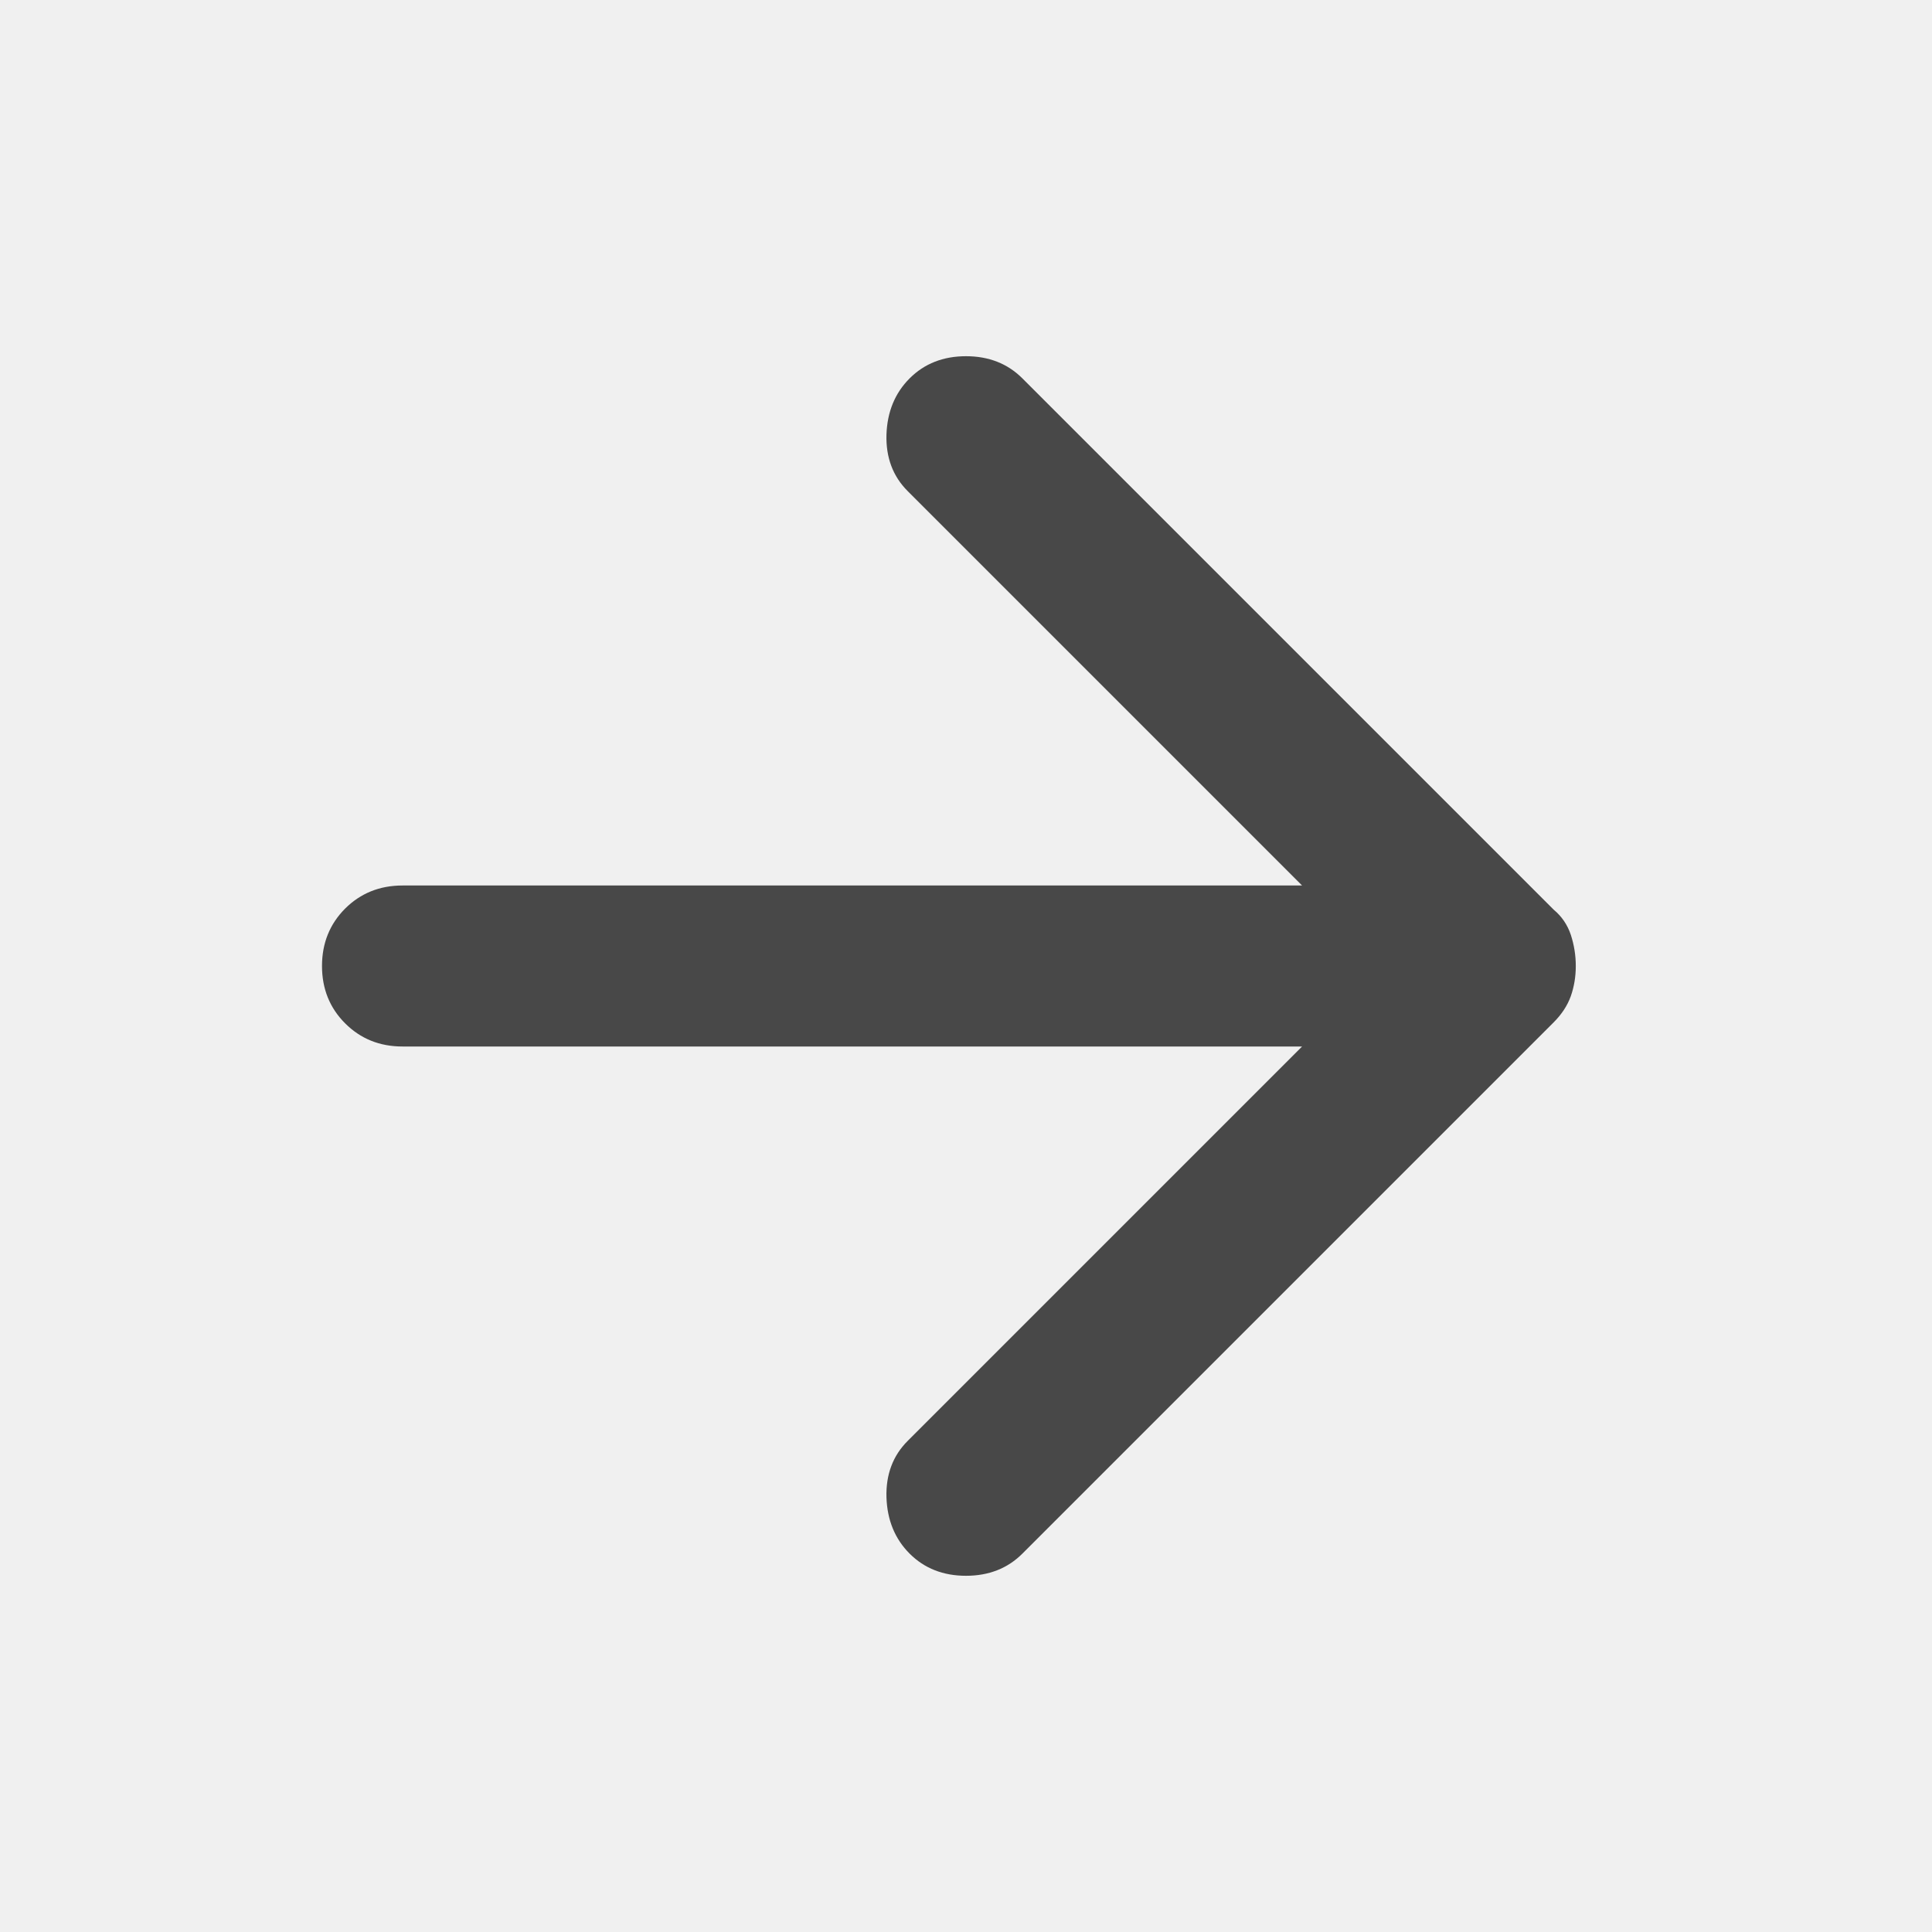
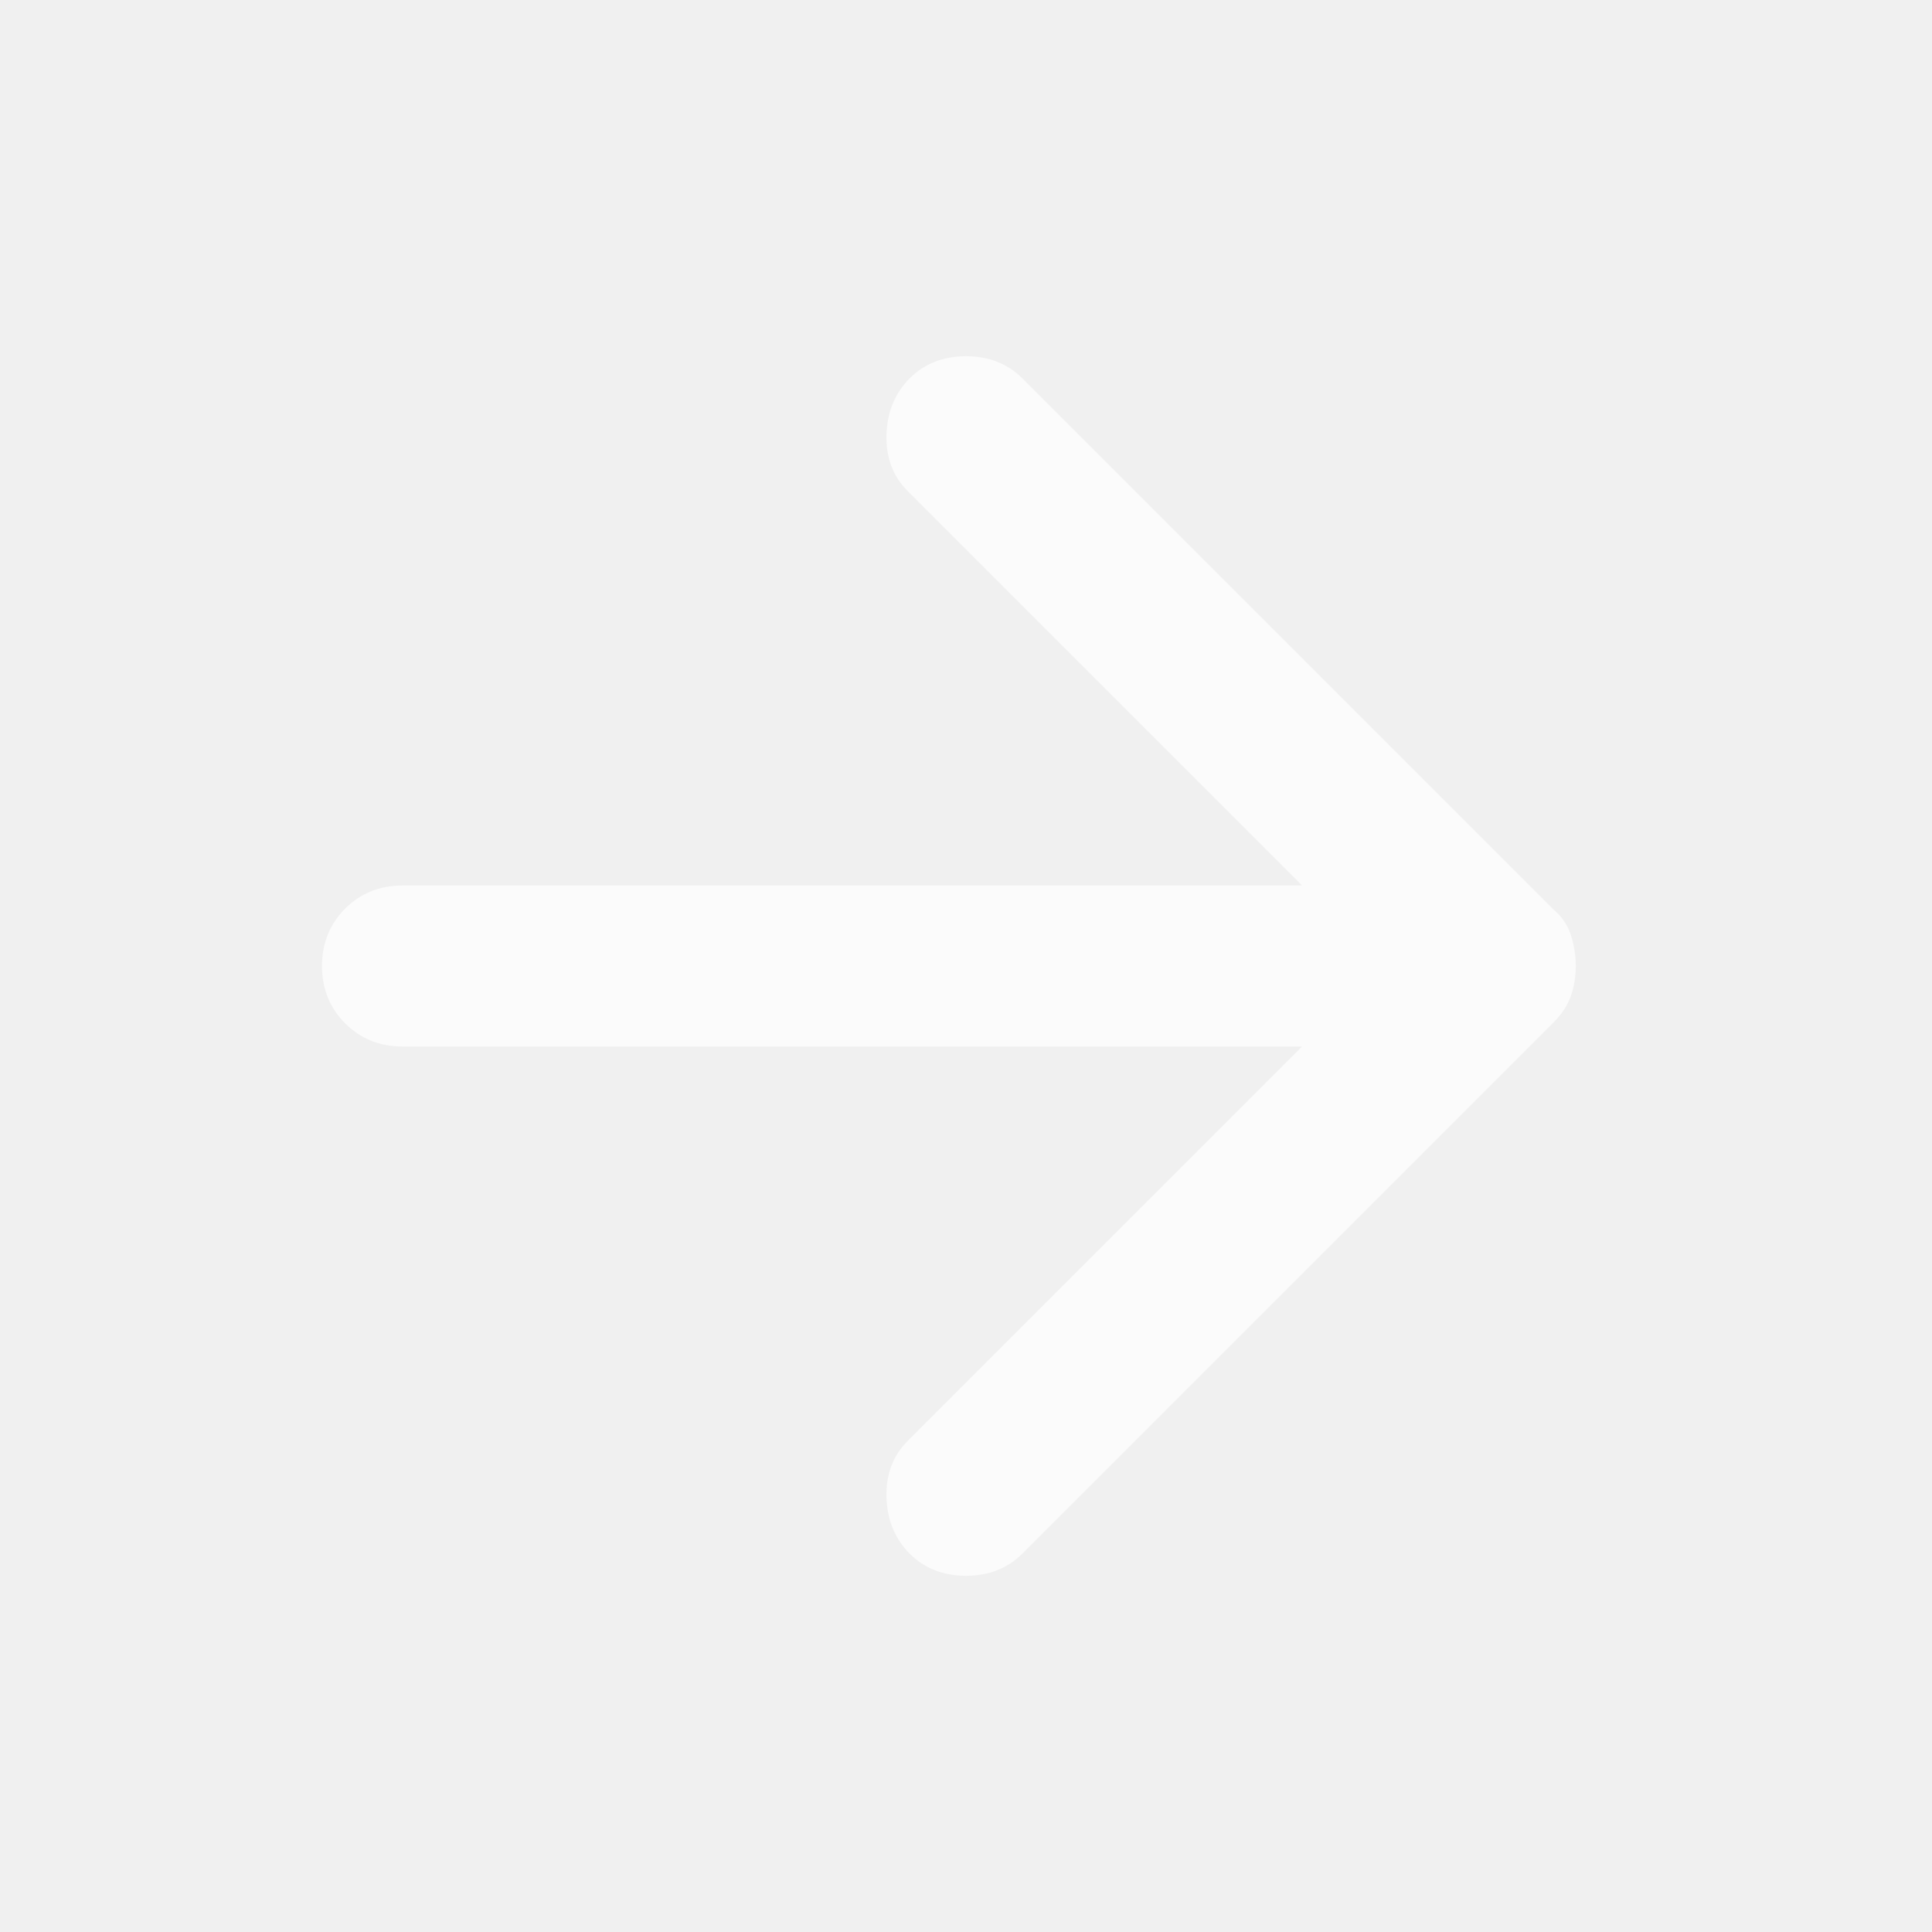
<svg xmlns="http://www.w3.org/2000/svg" width="24" height="24" viewBox="0 0 24 24" fill="none">
-   <path d="M11.3 19.3C11.117 19.117 11.021 18.883 11.012 18.6C11.004 18.317 11.092 18.083 11.275 17.9L16.175 13H5C4.717 13 4.479 12.904 4.287 12.712C4.096 12.521 4 12.283 4 12C4 11.717 4.096 11.479 4.287 11.287C4.479 11.096 4.717 11 5 11H16.175L11.275 6.1C11.092 5.917 11.004 5.683 11.012 5.4C11.021 5.117 11.117 4.883 11.3 4.7C11.483 4.517 11.717 4.425 12 4.425C12.283 4.425 12.517 4.517 12.7 4.7L19.3 11.3C19.4 11.383 19.471 11.487 19.513 11.612C19.554 11.737 19.575 11.867 19.575 12C19.575 12.133 19.554 12.258 19.513 12.375C19.471 12.492 19.4 12.6 19.3 12.7L12.7 19.3C12.517 19.483 12.283 19.575 12 19.575C11.717 19.575 11.483 19.483 11.3 19.3Z" fill="black" fill-opacity="0.7" />
+   <path d="M11.3 19.3C11.117 19.117 11.021 18.883 11.012 18.6C11.004 18.317 11.092 18.083 11.275 17.9L16.175 13H5C4.717 13 4.479 12.904 4.287 12.712C4.096 12.521 4 12.283 4 12C4 11.717 4.096 11.479 4.287 11.287C4.479 11.096 4.717 11 5 11H16.175L11.275 6.1C11.092 5.917 11.004 5.683 11.012 5.4C11.021 5.117 11.117 4.883 11.3 4.7C11.483 4.517 11.717 4.425 12 4.425C12.283 4.425 12.517 4.517 12.7 4.7L19.3 11.3C19.4 11.383 19.471 11.487 19.513 11.612C19.554 11.737 19.575 11.867 19.575 12C19.575 12.133 19.554 12.258 19.513 12.375C19.471 12.492 19.4 12.6 19.3 12.7L12.7 19.3C12.517 19.483 12.283 19.575 12 19.575C11.717 19.575 11.483 19.483 11.3 19.3Z" fill="white" fill-opacity="0.7" />
</svg>
